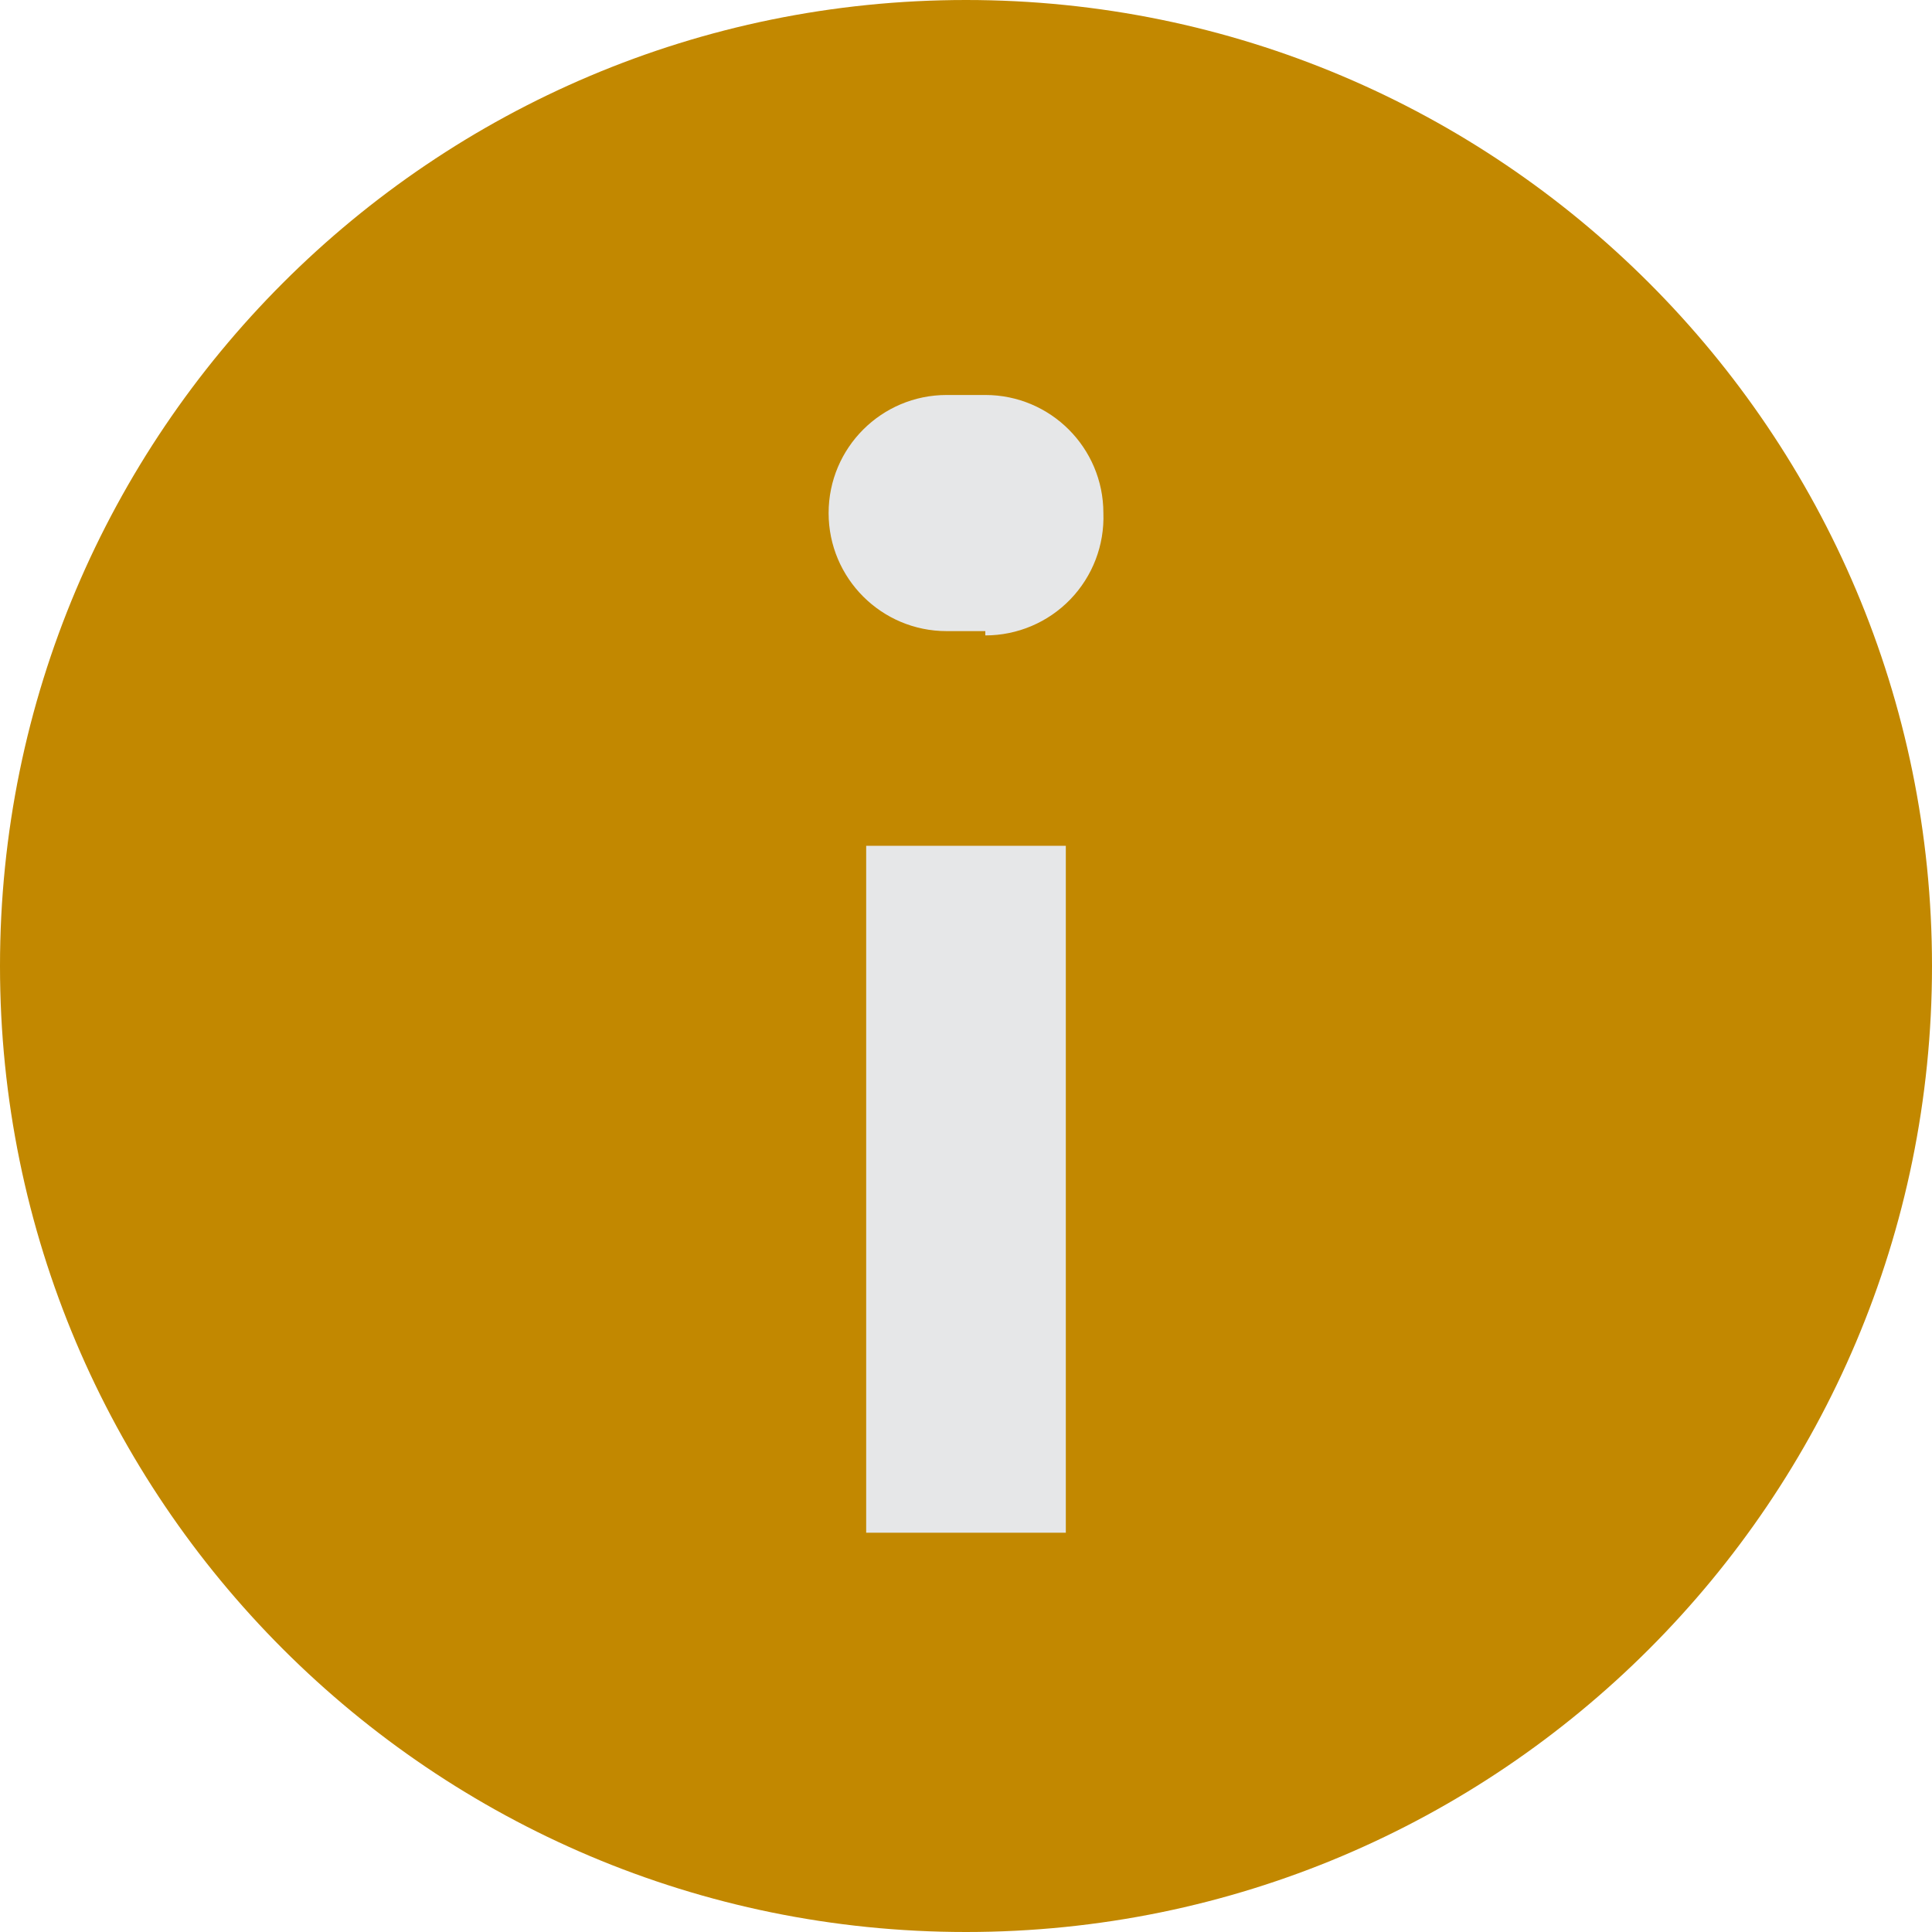
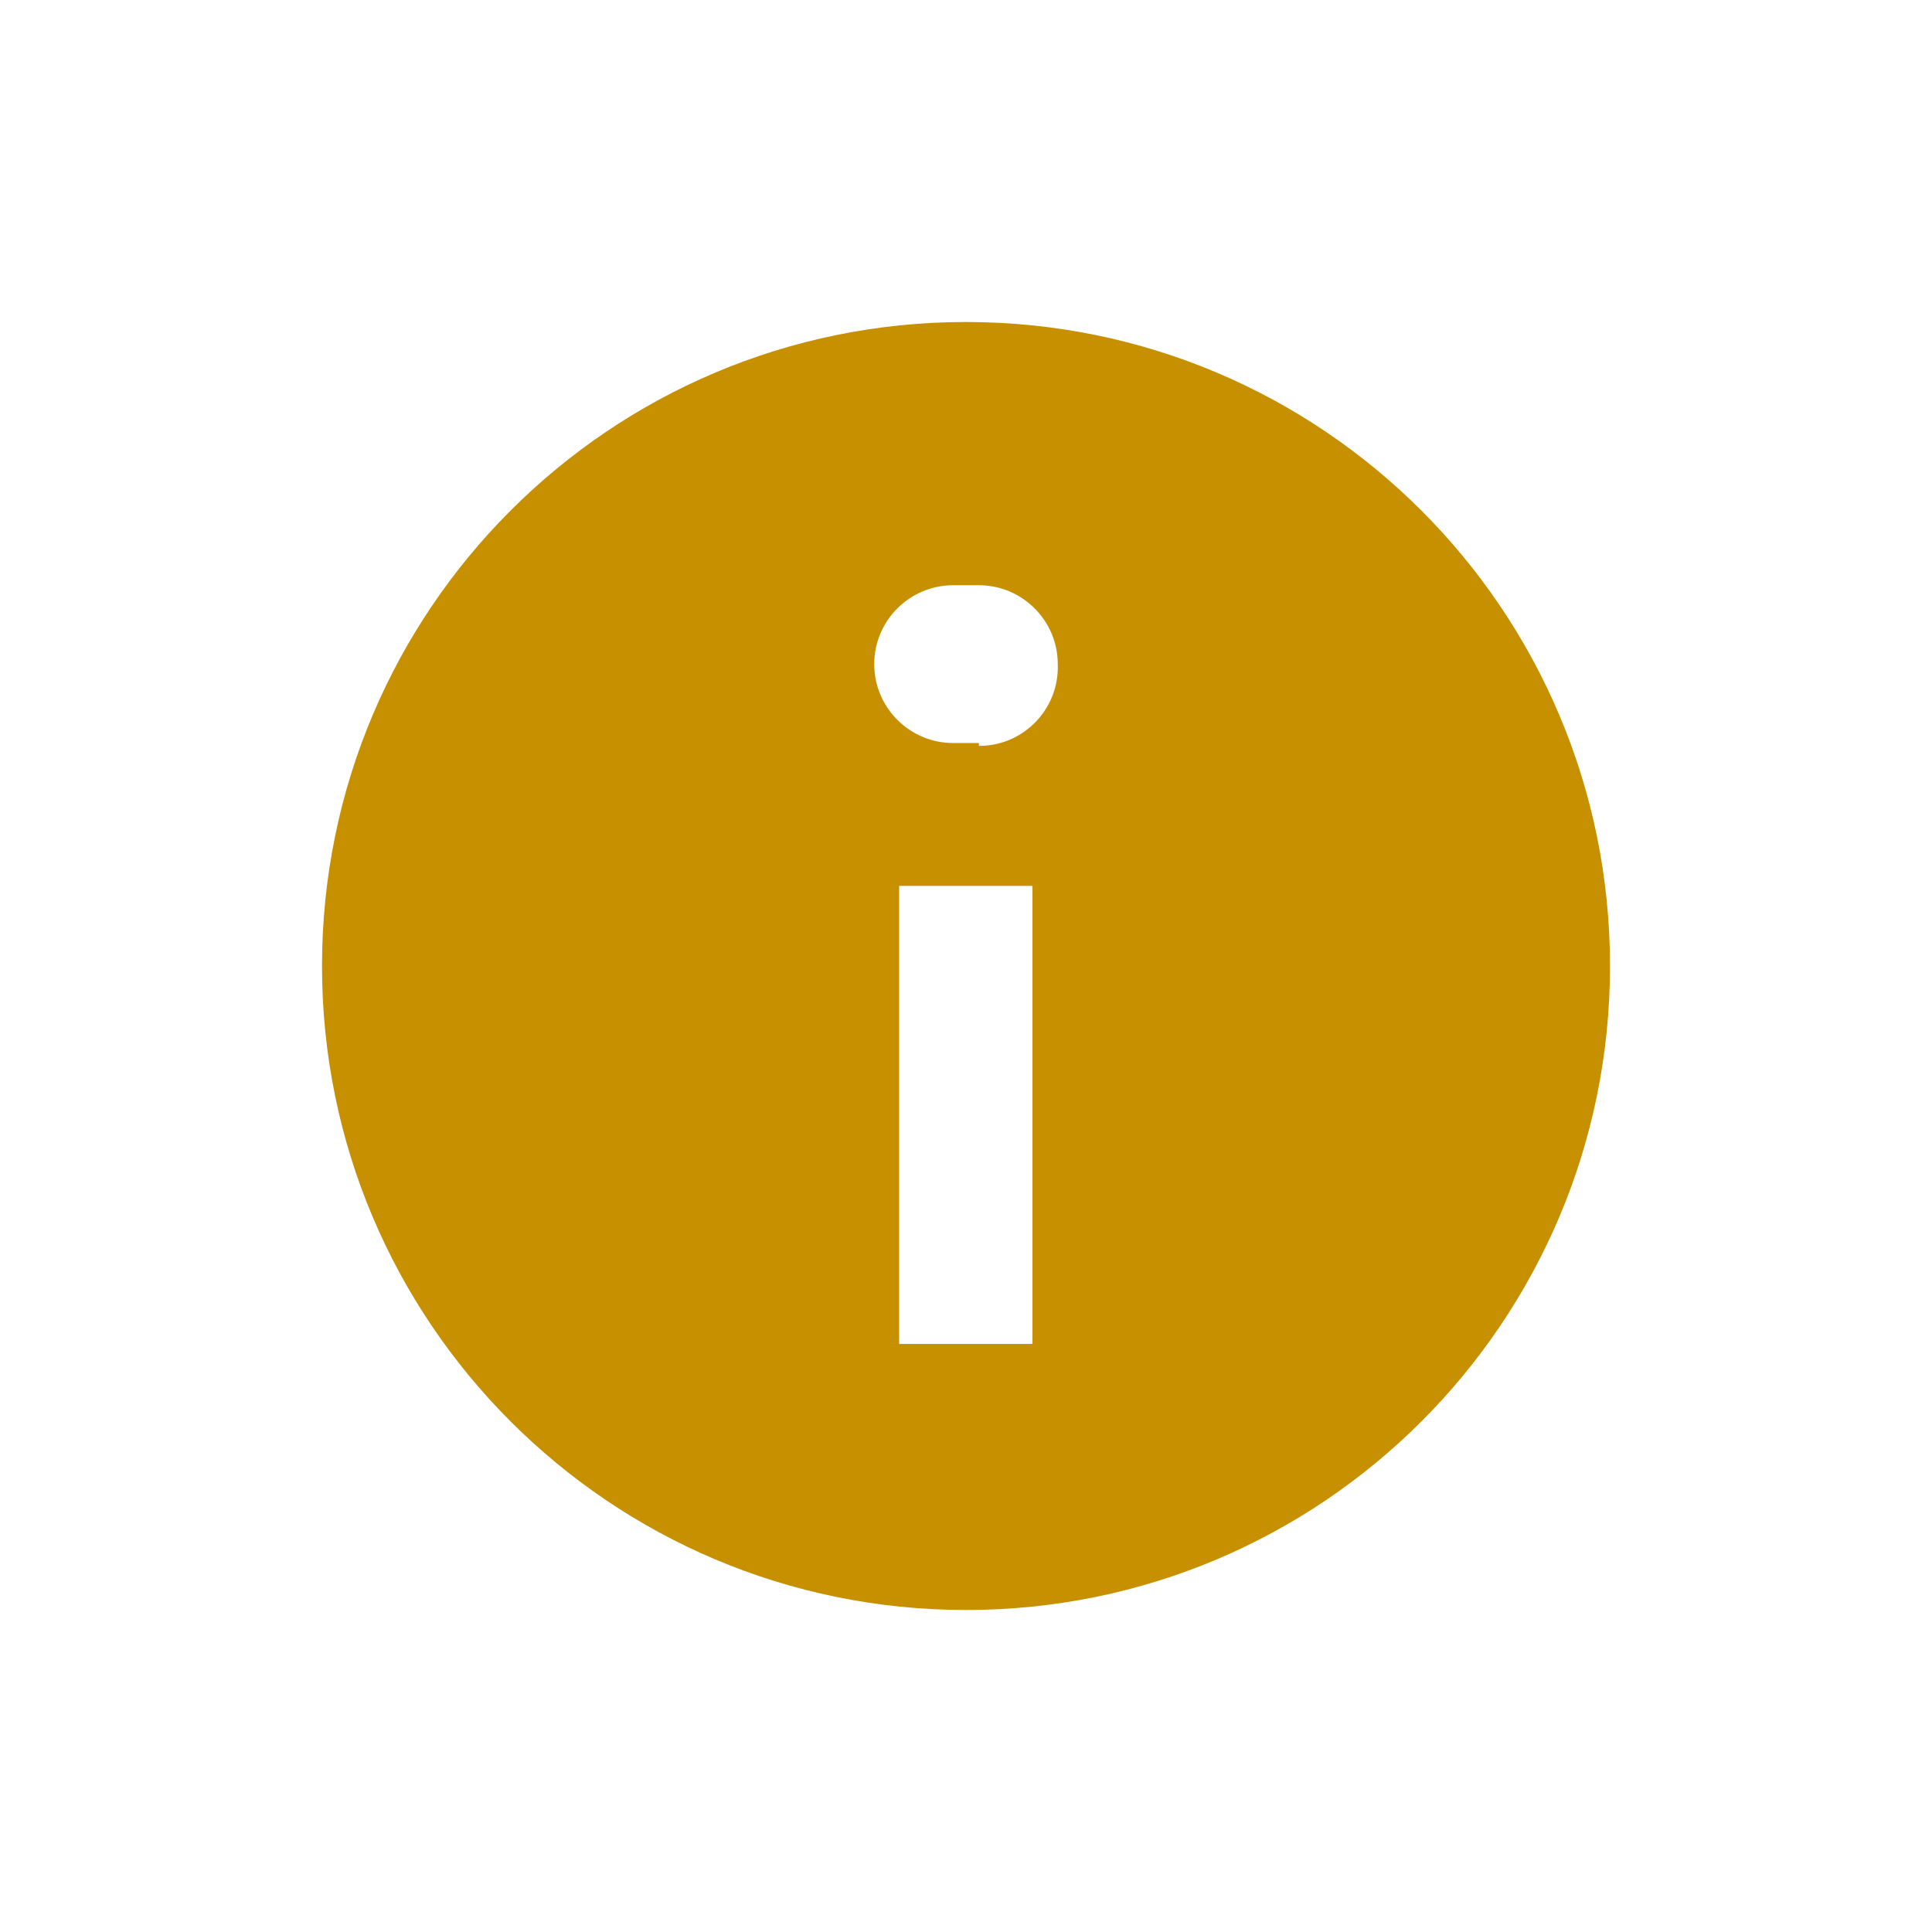
- <svg xmlns="http://www.w3.org/2000/svg" viewBox="0 0 18 18">
+ <svg xmlns="http://www.w3.org/2000/svg" id="Layer_1" data-name="Layer 1" viewBox="0 0 48 48">
  <defs>
-     <style>.cls-1{fill:#c28800;}.cls-2{fill:#e6e7e8;}</style>
+     <style>
+       .cls-1 {
+         fill: #c69000;
+       }
+     </style>
  </defs>
-   <g id="Layer_2" data-name="Layer 2">
-     <g id="timeline_view">
-       <g id="timeline_view-2" data-name="timeline_view">
-         <circle class="cls-1" cx="9" cy="9" r="9" />
-         <path class="cls-2" d="M8.07,7.88H9.93v6.4H8.07Zm1.11-2H8.82a1.1,1.1,0,0,1-1.1-1.1h0a1.1,1.1,0,0,1,1.1-1.1h.36a1.1,1.1,0,0,1,1.1,1.1h0A1.1,1.1,0,0,1,9.18,5.92Z" />
-       </g>
-     </g>
+   <g id="timeline_view" data-name="timeline view">
+     <path class="cls-1" d="M24,8c-8.84,0-16,7.16-16,16s7.16,16,16,16,16-7.16,16-16-7.16-16-16-16Zm1.65,25.39h-3.31v-11.38h3.31v11.38Zm-1.26-14.86s-.05,0-.07,0v-.07h-.64c-1.08,0-1.96-.88-1.96-1.96s.88-1.96,1.96-1.96h.64c1.08,0,1.96,.88,1.96,1.96,.04,1.08-.8,1.99-1.88,2.03Z" />
  </g>
</svg>
